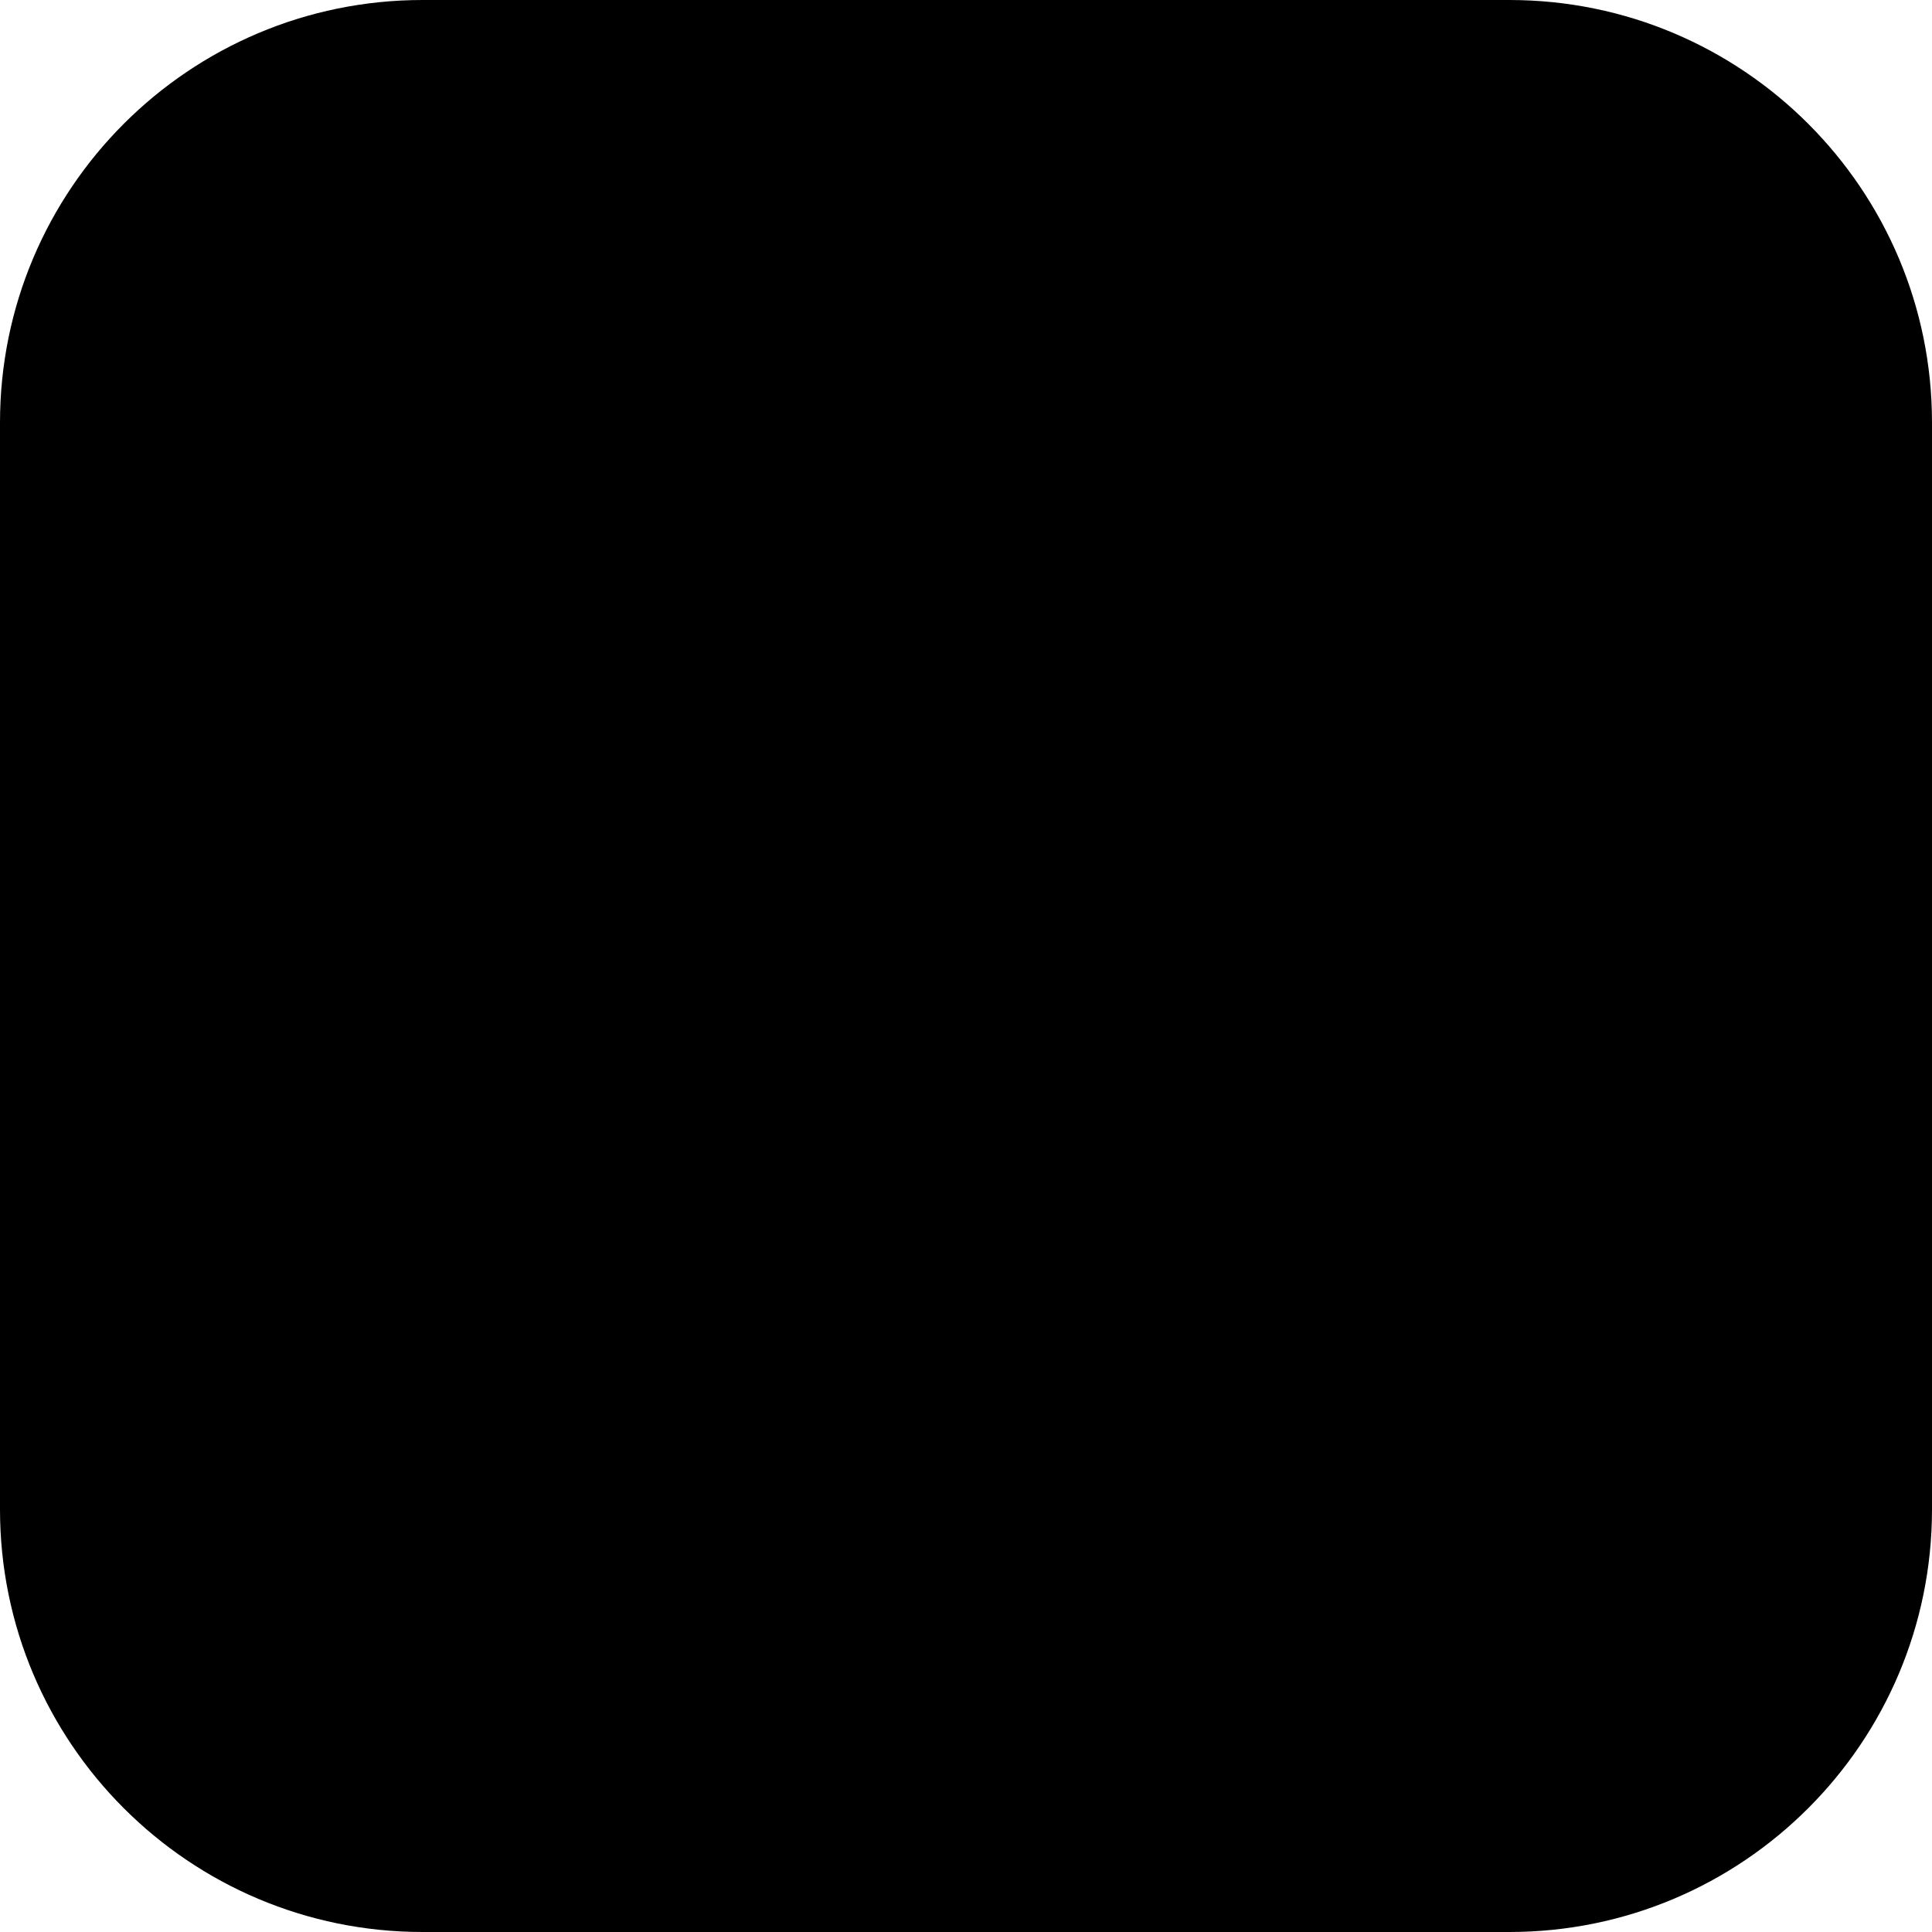
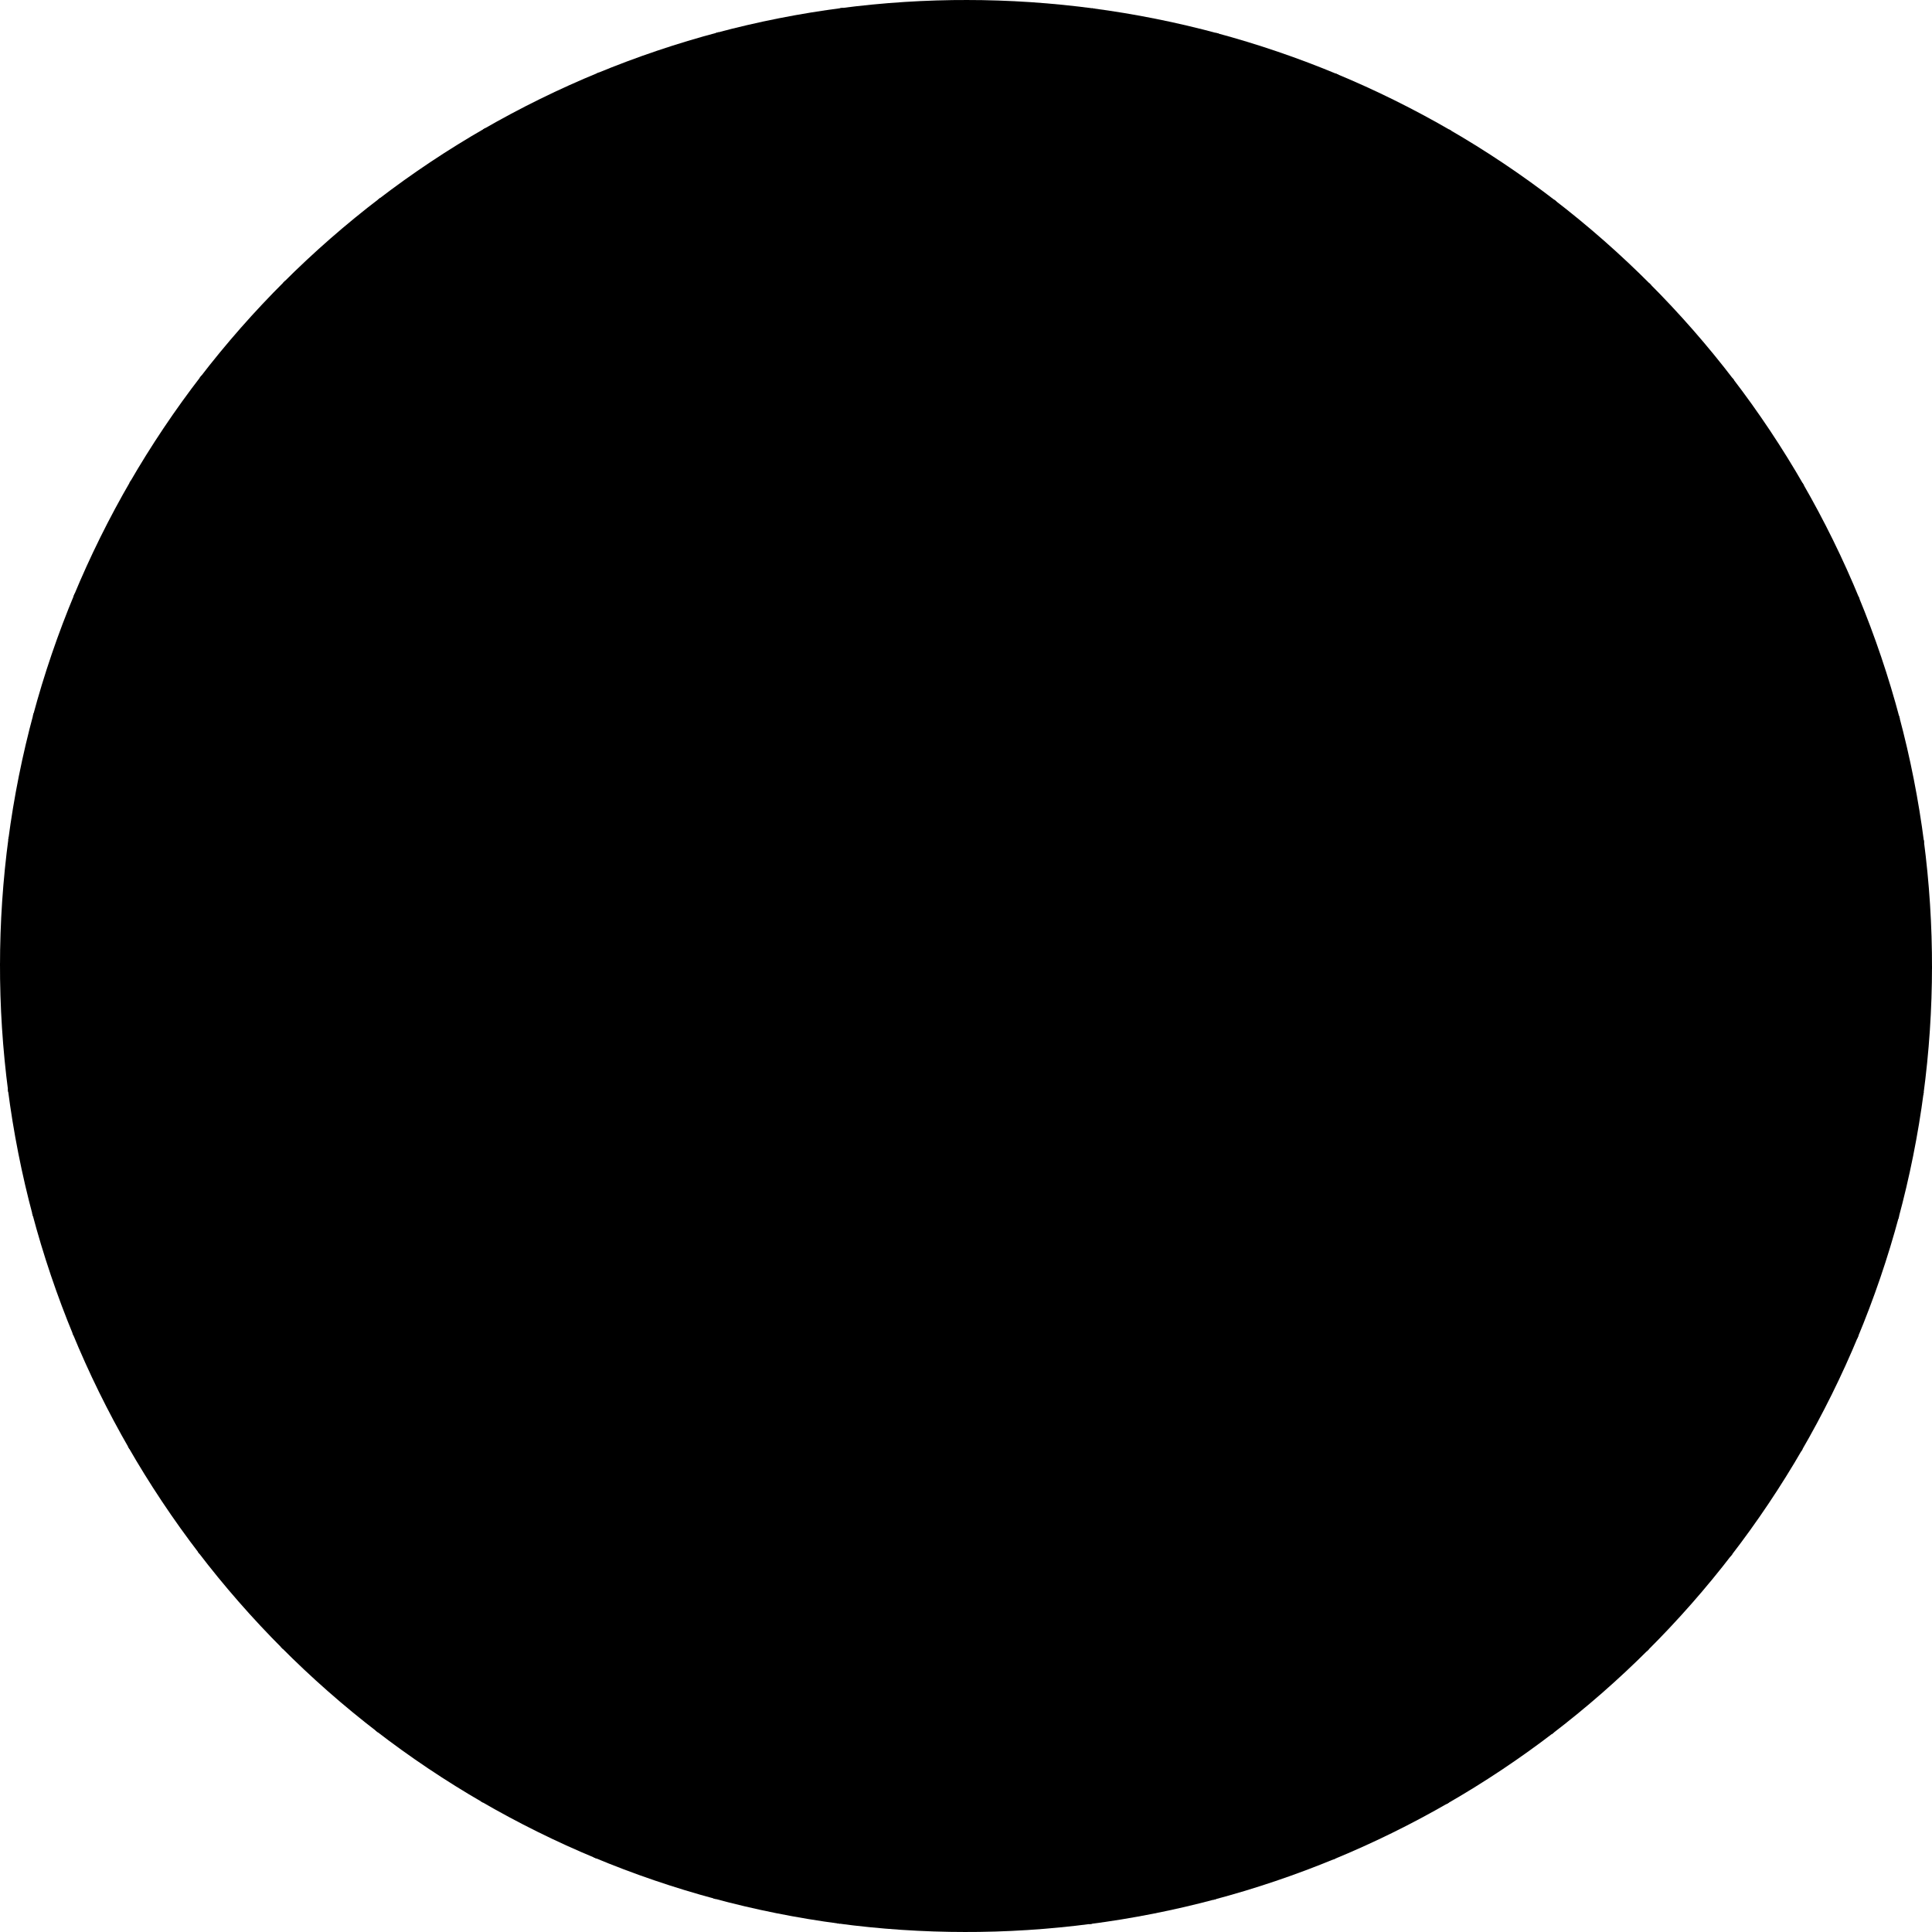
- <svg xmlns="http://www.w3.org/2000/svg" viewBox="0 0 64 64" width="64" height="64">
-   <defs>
-     <linearGradient id="g" x1="0" y1="0" x2="1" y2="1">
-       <stop offset="0" stop-color="oklch(0.78 0.18 30)" />
-       <stop offset="0.5" stop-color="oklch(0.78 0.18 200)" />
-       <stop offset="1" stop-color="oklch(0.78 0.18 320)" />
-     </linearGradient>
-   </defs>
-   <rect width="64" height="64" rx="14" fill="url(#g)" />
+ <svg xmlns="http://www.w3.org/2000/svg" viewBox="0 0 64 64" width="64" height="64" role="img" aria-label="chroma.fyi">
+   <g>
+     <path d="M 32 32 L 32.000 0.000 A 32 32 0 0 1 36.272 0.286 Z" fill="oklch(0.72 0.175 3.75)" />
+     <path d="M 32 32 L 36.177 0.274 A 32 32 0 0 1 40.375 1.115 Z" fill="oklch(0.72 0.175 11.25)" />
+     <path d="M 32 32 L 40.282 1.090 A 32 32 0 0 1 44.335 2.473 Z" fill="oklch(0.72 0.175 18.75)" />
+     <path d="M 32 32 L 44.246 2.436 A 32 32 0 0 1 48.083 4.335 Z" fill="oklch(0.72 0.175 26.25)" />
+     <path d="M 32 32 L 48.000 4.287 A 32 32 0 0 1 51.556 6.671 Z" fill="oklch(0.72 0.175 33.75)" />
+     <path d="M 32 32 L 51.480 6.613 A 32 32 0 0 1 54.695 9.441 Z" fill="oklch(0.72 0.175 41.25)" />
+     <path d="M 32 32 L 54.627 9.373 A 32 32 0 0 1 57.446 12.596 Z" fill="oklch(0.72 0.175 48.75)" />
+     <path d="M 32 32 L 57.387 12.520 A 32 32 0 0 1 59.761 16.083 Z" fill="oklch(0.72 0.175 56.25)" />
+     <path d="M 32 32 L 59.713 16.000 A 32 32 0 0 1 61.601 19.843 Z" fill="oklch(0.72 0.175 63.75)" />
+     <path d="M 32 32 L 61.564 19.754 A 32 32 0 0 1 62.934 23.811 Z" fill="oklch(0.72 0.175 71.25)" />
+     <path d="M 32 32 L 62.910 23.718 A 32 32 0 0 1 63.739 27.918 Z" fill="oklch(0.72 0.175 78.75)" />
+     <path d="M 32 32 L 63.726 27.823 A 32 32 0 0 1 64.000 32.096 Z" fill="oklch(0.72 0.175 86.25)" />
+     <path d="M 32 32 L 64.000 32.000 A 32 32 0 0 1 63.714 36.272 Z" fill="oklch(0.72 0.175 93.75)" />
+     <path d="M 32 32 L 63.726 36.177 A 32 32 0 0 1 62.885 40.375 Z" fill="oklch(0.72 0.175 101.25)" />
+     <path d="M 32 32 L 62.910 40.282 A 32 32 0 0 1 61.527 44.335 Z" fill="oklch(0.72 0.175 108.75)" />
+     <path d="M 32 32 L 61.564 44.246 A 32 32 0 0 1 59.665 48.083 Z" fill="oklch(0.72 0.175 116.25)" />
+     <path d="M 32 32 L 59.713 48.000 A 32 32 0 0 1 57.329 51.556 Z" fill="oklch(0.72 0.175 123.75)" />
+     <path d="M 32 32 L 57.387 51.480 A 32 32 0 0 1 54.559 54.695 Z" fill="oklch(0.72 0.175 131.25)" />
+     <path d="M 32 32 L 54.627 54.627 A 32 32 0 0 1 51.404 57.446 Z" fill="oklch(0.72 0.175 138.75)" />
+     <path d="M 32 32 L 51.480 57.387 A 32 32 0 0 1 47.917 59.761 Z" fill="oklch(0.72 0.175 146.25)" />
+     <path d="M 32 32 L 48.000 59.713 A 32 32 0 0 1 44.157 61.601 Z" fill="oklch(0.72 0.175 153.75)" />
+     <path d="M 32 32 L 44.246 61.564 A 32 32 0 0 1 40.189 62.934 Z" fill="oklch(0.72 0.175 161.25)" />
+     <path d="M 32 32 L 40.282 62.910 A 32 32 0 0 1 36.082 63.739 Z" fill="oklch(0.72 0.175 168.75)" />
+     <path d="M 32 32 L 36.177 63.726 A 32 32 0 0 1 31.904 64.000 Z" fill="oklch(0.72 0.175 176.25)" />
+     <path d="M 32 32 L 32.000 64.000 A 32 32 0 0 1 27.728 63.714 Z" fill="oklch(0.72 0.175 183.75)" />
+     <path d="M 32 32 L 27.823 63.726 A 32 32 0 0 1 23.625 62.885 Z" fill="oklch(0.72 0.175 191.25)" />
+     <path d="M 32 32 L 23.718 62.910 A 32 32 0 0 1 19.665 61.527 Z" fill="oklch(0.72 0.175 198.75)" />
+     <path d="M 32 32 L 19.754 61.564 A 32 32 0 0 1 15.917 59.665 Z" fill="oklch(0.72 0.175 206.25)" />
+     <path d="M 32 32 L 16.000 59.713 A 32 32 0 0 1 12.444 57.329 Z" fill="oklch(0.72 0.175 213.75)" />
+     <path d="M 32 32 L 12.520 57.387 A 32 32 0 0 1 9.305 54.559 Z" fill="oklch(0.72 0.175 221.25)" />
+     <path d="M 32 32 L 9.373 54.627 A 32 32 0 0 1 6.554 51.404 Z" fill="oklch(0.72 0.175 228.75)" />
+     <path d="M 32 32 L 6.613 51.480 A 32 32 0 0 1 4.239 47.917 Z" fill="oklch(0.72 0.175 236.25)" />
+     <path d="M 32 32 L 4.287 48.000 A 32 32 0 0 1 2.399 44.157 Z" fill="oklch(0.72 0.175 243.75)" />
+     <path d="M 32 32 L 2.436 44.246 A 32 32 0 0 1 1.066 40.189 Z" fill="oklch(0.72 0.175 251.25)" />
+     <path d="M 32 32 L 1.090 40.282 A 32 32 0 0 1 0.261 36.082 Z" fill="oklch(0.72 0.175 258.75)" />
+     <path d="M 32 32 L 0.274 36.177 A 32 32 0 0 1 0.000 31.904 Z" fill="oklch(0.72 0.175 266.25)" />
+     <path d="M 32 32 L 0.000 32.000 A 32 32 0 0 1 0.286 27.728 Z" fill="oklch(0.72 0.175 273.75)" />
+     <path d="M 32 32 L 0.274 27.823 A 32 32 0 0 1 1.115 23.625 Z" fill="oklch(0.72 0.175 281.25)" />
+     <path d="M 32 32 L 1.090 23.718 A 32 32 0 0 1 2.473 19.665 Z" fill="oklch(0.72 0.175 288.75)" />
+     <path d="M 32 32 L 2.436 19.754 A 32 32 0 0 1 4.335 15.917 Z" fill="oklch(0.72 0.175 296.25)" />
+     <path d="M 32 32 L 4.287 16.000 A 32 32 0 0 1 6.671 12.444 Z" fill="oklch(0.72 0.175 303.75)" />
+     <path d="M 32 32 L 6.613 12.520 A 32 32 0 0 1 9.441 9.305 Z" fill="oklch(0.72 0.175 311.25)" />
+     <path d="M 32 32 L 9.373 9.373 A 32 32 0 0 1 12.596 6.554 Z" fill="oklch(0.72 0.175 318.75)" />
+     <path d="M 32 32 L 12.520 6.613 A 32 32 0 0 1 16.083 4.239 Z" fill="oklch(0.72 0.175 326.25)" />
+     <path d="M 32 32 L 16.000 4.287 A 32 32 0 0 1 19.843 2.399 Z" fill="oklch(0.72 0.175 333.75)" />
+     <path d="M 32 32 L 19.754 2.436 A 32 32 0 0 1 23.811 1.066 Z" fill="oklch(0.72 0.175 341.25)" />
+     <path d="M 32 32 L 23.718 1.090 A 32 32 0 0 1 27.918 0.261 Z" fill="oklch(0.72 0.175 348.75)" />
+     <path d="M 32 32 L 27.823 0.274 A 32 32 0 0 1 32.096 0.000 Z" fill="oklch(0.72 0.175 356.25)" />
+   </g>
+   <circle cx="32" cy="32" r="10.5" fill="oklch(0.145 0.004 285)" />
+   <circle cx="32" cy="32" r="32" fill="none" stroke="oklch(0 0 0 / 0.25)" stroke-width="0.6" />
</svg>
